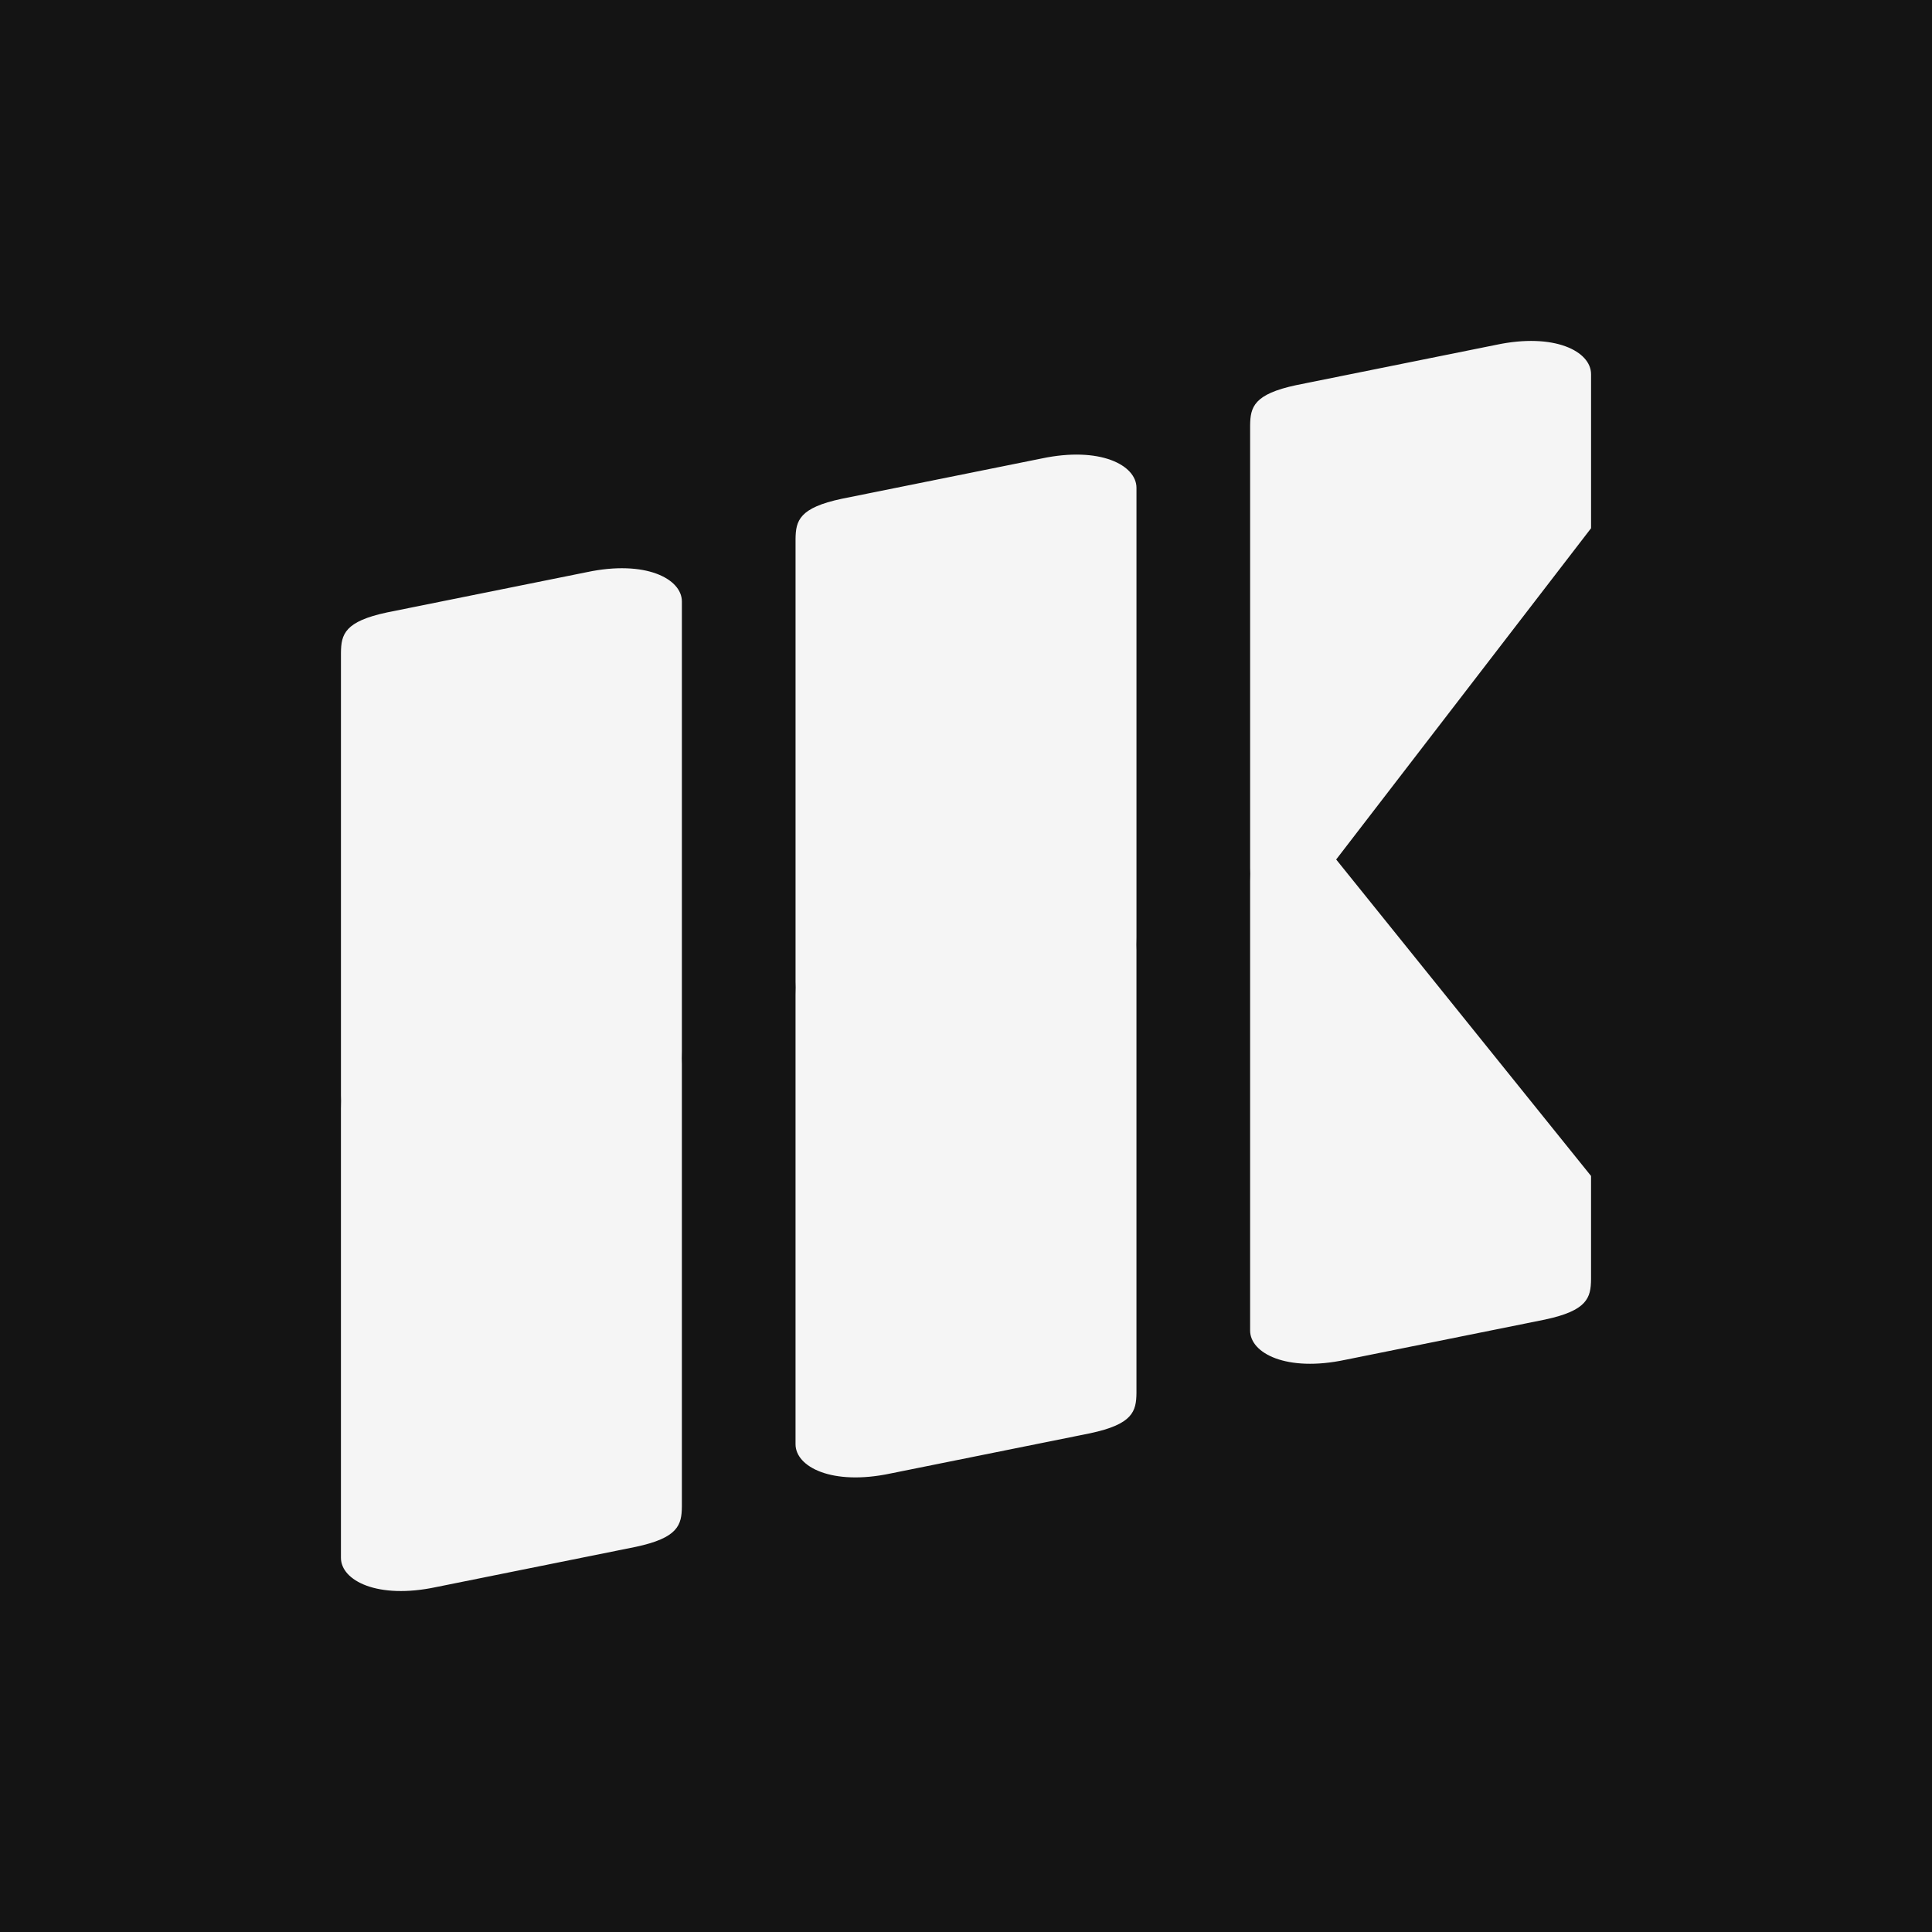
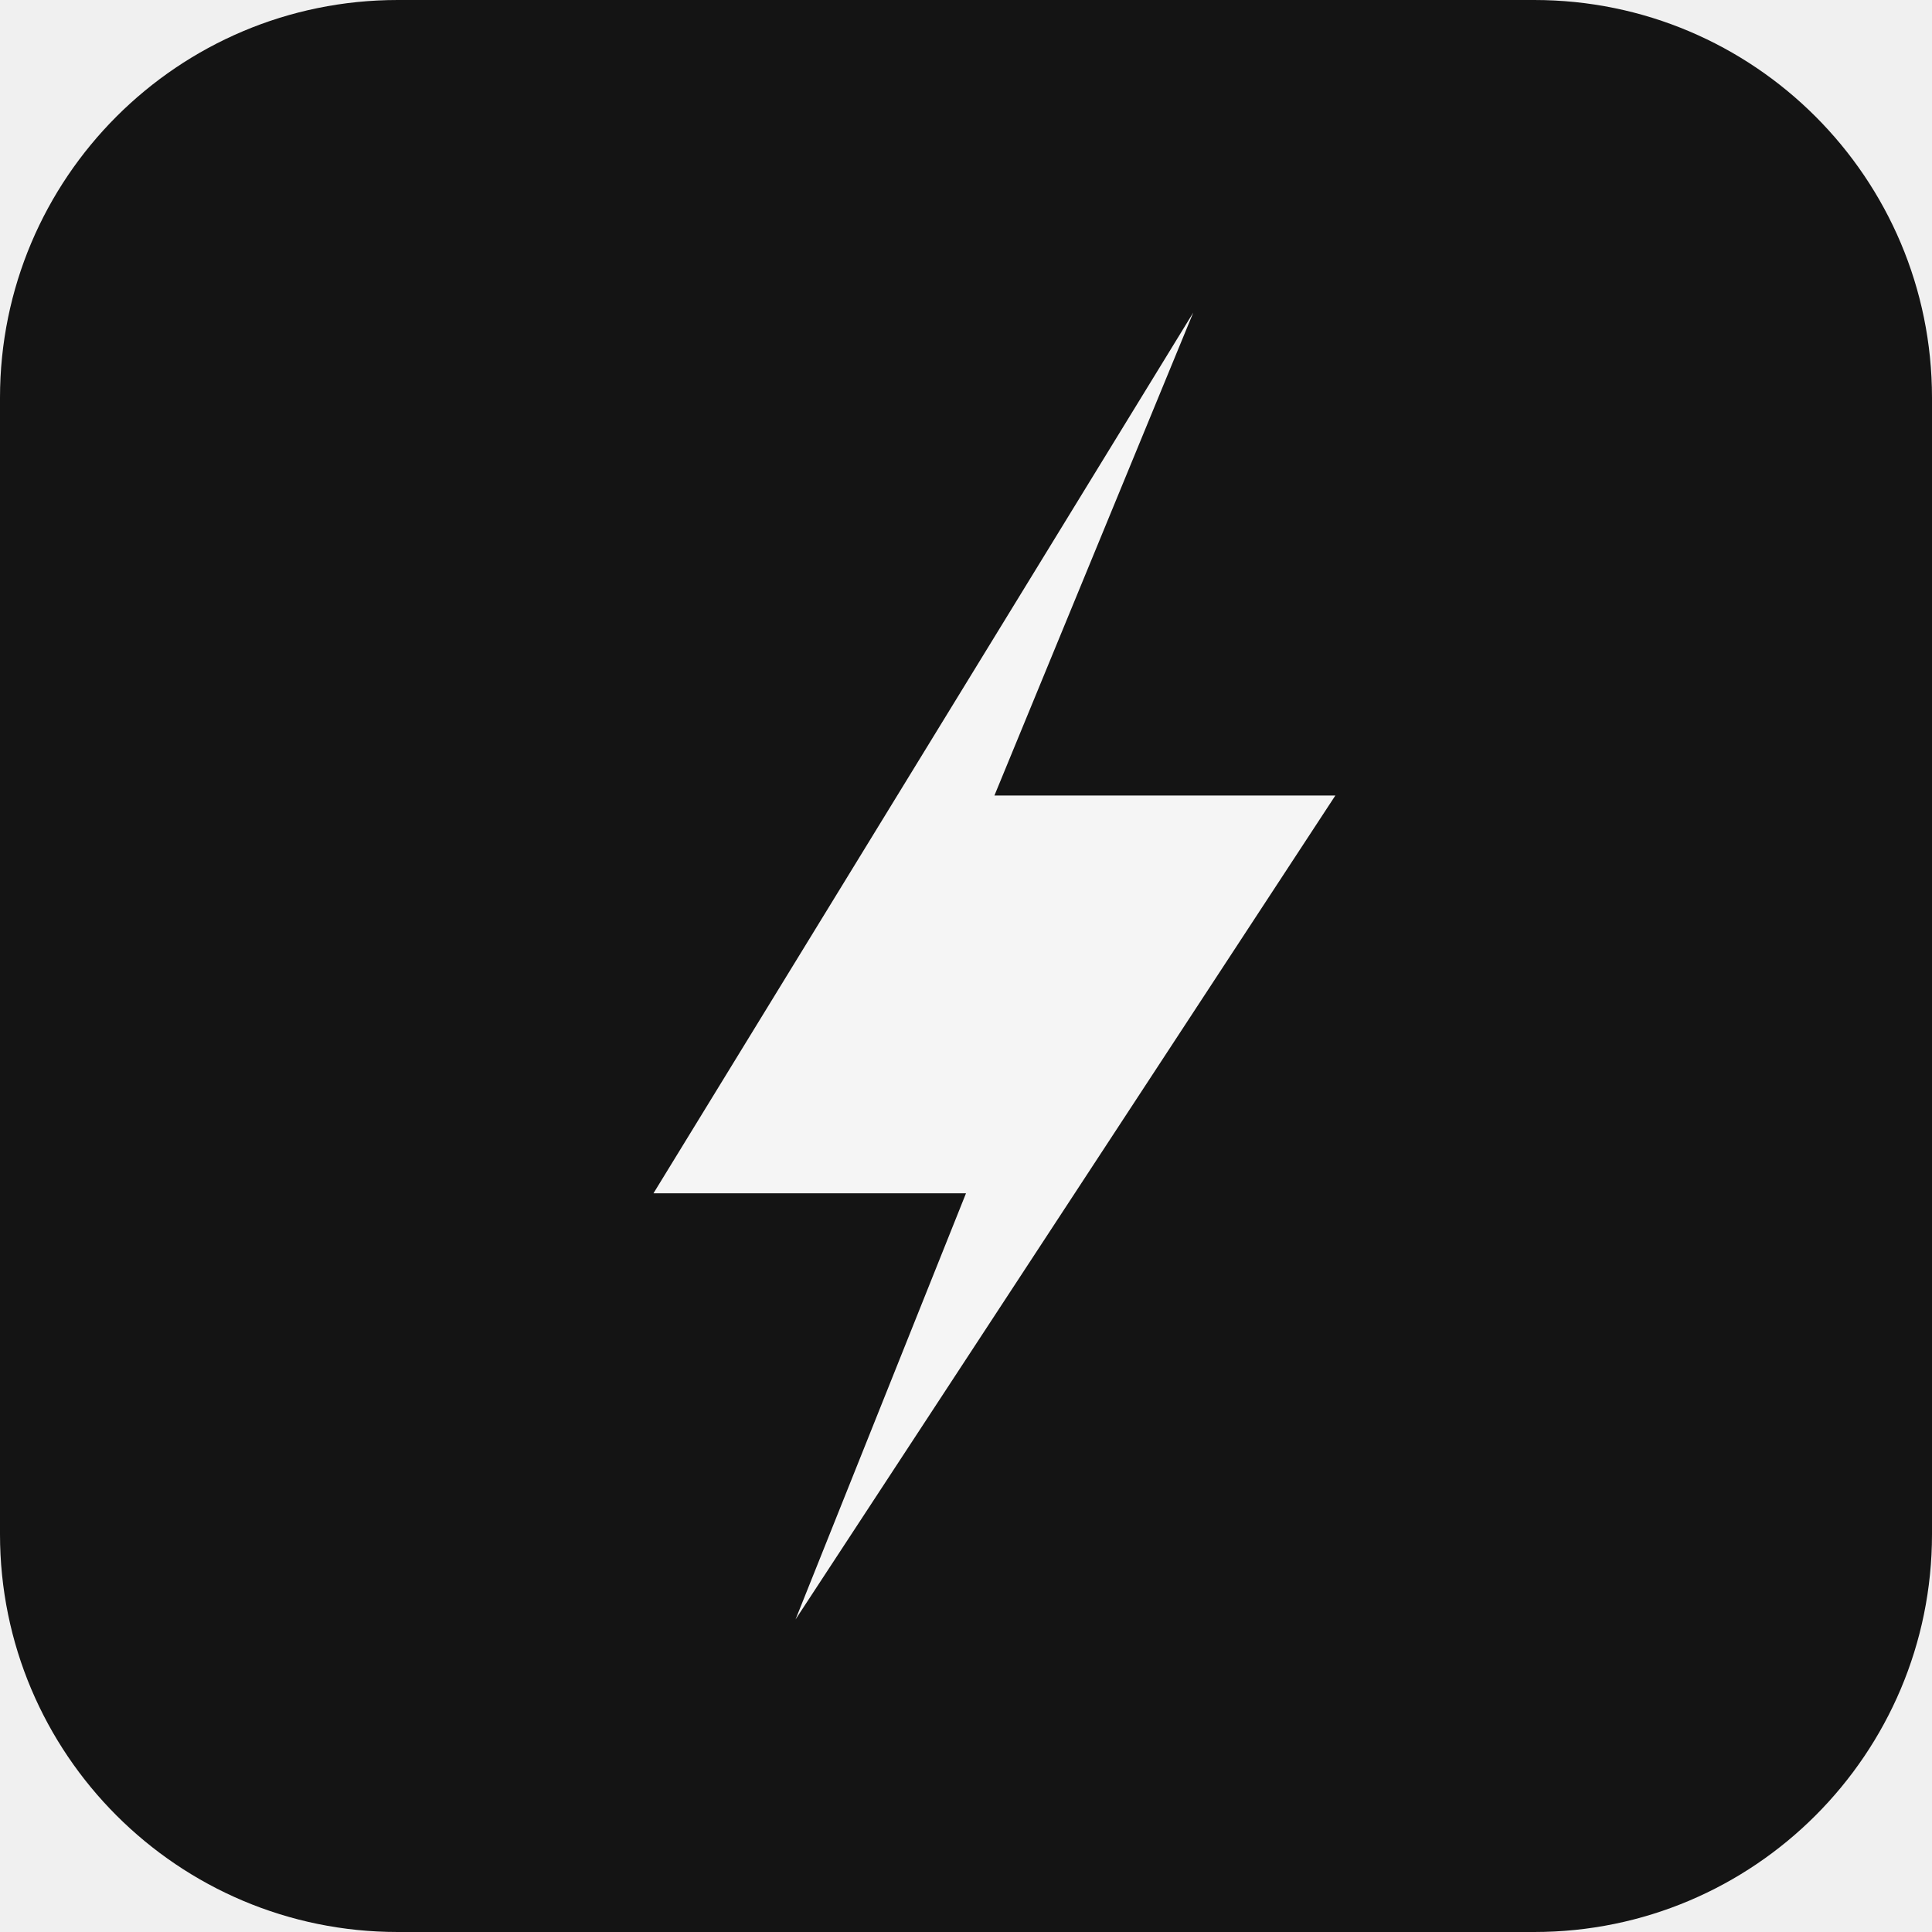
- <svg xmlns="http://www.w3.org/2000/svg" width="136" height="136" viewBox="0 0 136 136" fill="none">
-   <g clip-path="url(#clip0_137_2)">
-     <rect width="136" height="136" fill="#141414" />
-     <path fill-rule="evenodd" clip-rule="evenodd" d="M62.685 103.724C58.572 104.595 56 103.265 56 101.66L56 70.026C56 69.861 56.003 69.686 56.009 69.507C56.004 69.385 56.001 69.249 56.001 69.098L56.001 37.944C56.015 36.652 56.259 35.745 59.259 35.109L73.314 32.276C77.428 31.405 80 32.736 80 34.341L80 65.975C80 66.141 79.998 66.316 79.992 66.495C79.997 66.617 79.999 66.753 79.999 66.903L79.999 98.057C79.985 99.348 79.741 100.256 76.741 100.892L62.685 103.724Z" fill="#F5F5F5" />
-     <path fill-rule="evenodd" clip-rule="evenodd" d="M30.686 111.723C26.572 112.594 24 111.264 24 109.659L24 78.024C24 77.859 24.003 77.685 24.009 77.506C24.004 77.384 24.001 77.248 24.001 77.097L24.001 45.943C24.015 44.651 24.259 43.744 27.259 43.108L41.315 40.275C45.428 39.404 48 40.736 48 42.34L48 73.974C48 74.14 47.998 74.315 47.992 74.494C47.997 74.616 47.999 74.752 47.999 74.902L47.999 106.056C47.985 107.347 47.741 108.255 44.741 108.891L30.686 111.723Z" fill="#F5F5F5" />
-     <path fill-rule="evenodd" clip-rule="evenodd" d="M105.314 24.275C109.428 23.404 112 24.735 112 26.34V37.184L94.058 60.502L111.999 82.78V90.058C111.985 91.349 111.741 92.257 108.741 92.892L94.686 95.725C90.572 96.596 88 95.265 88 93.661V62.025C88 61.86 88.003 61.686 88.009 61.507C88.004 61.385 88.001 61.249 88.001 61.098V29.943C88.015 28.652 88.259 27.744 91.259 27.108L105.314 24.275Z" fill="#F5F5F5" />
-   </g>
-   <defs>
-     <clipPath id="clip0_137_2">
-       <rect width="136" height="136" fill="white" />
-     </clipPath>
-   </defs>
+ <svg xmlns="http://www.w3.org/2000/svg" width="136" height="136" viewBox="0 0 136 136" fill="none" role="img" aria-label="SPARC">
+   <rect width="136" height="136" rx="28" fill="#141414" />
+   <path d="M84 22 L46 84 H68 L56 114 L94 56 H70 Z" fill="#F5F5F5" />
</svg>
